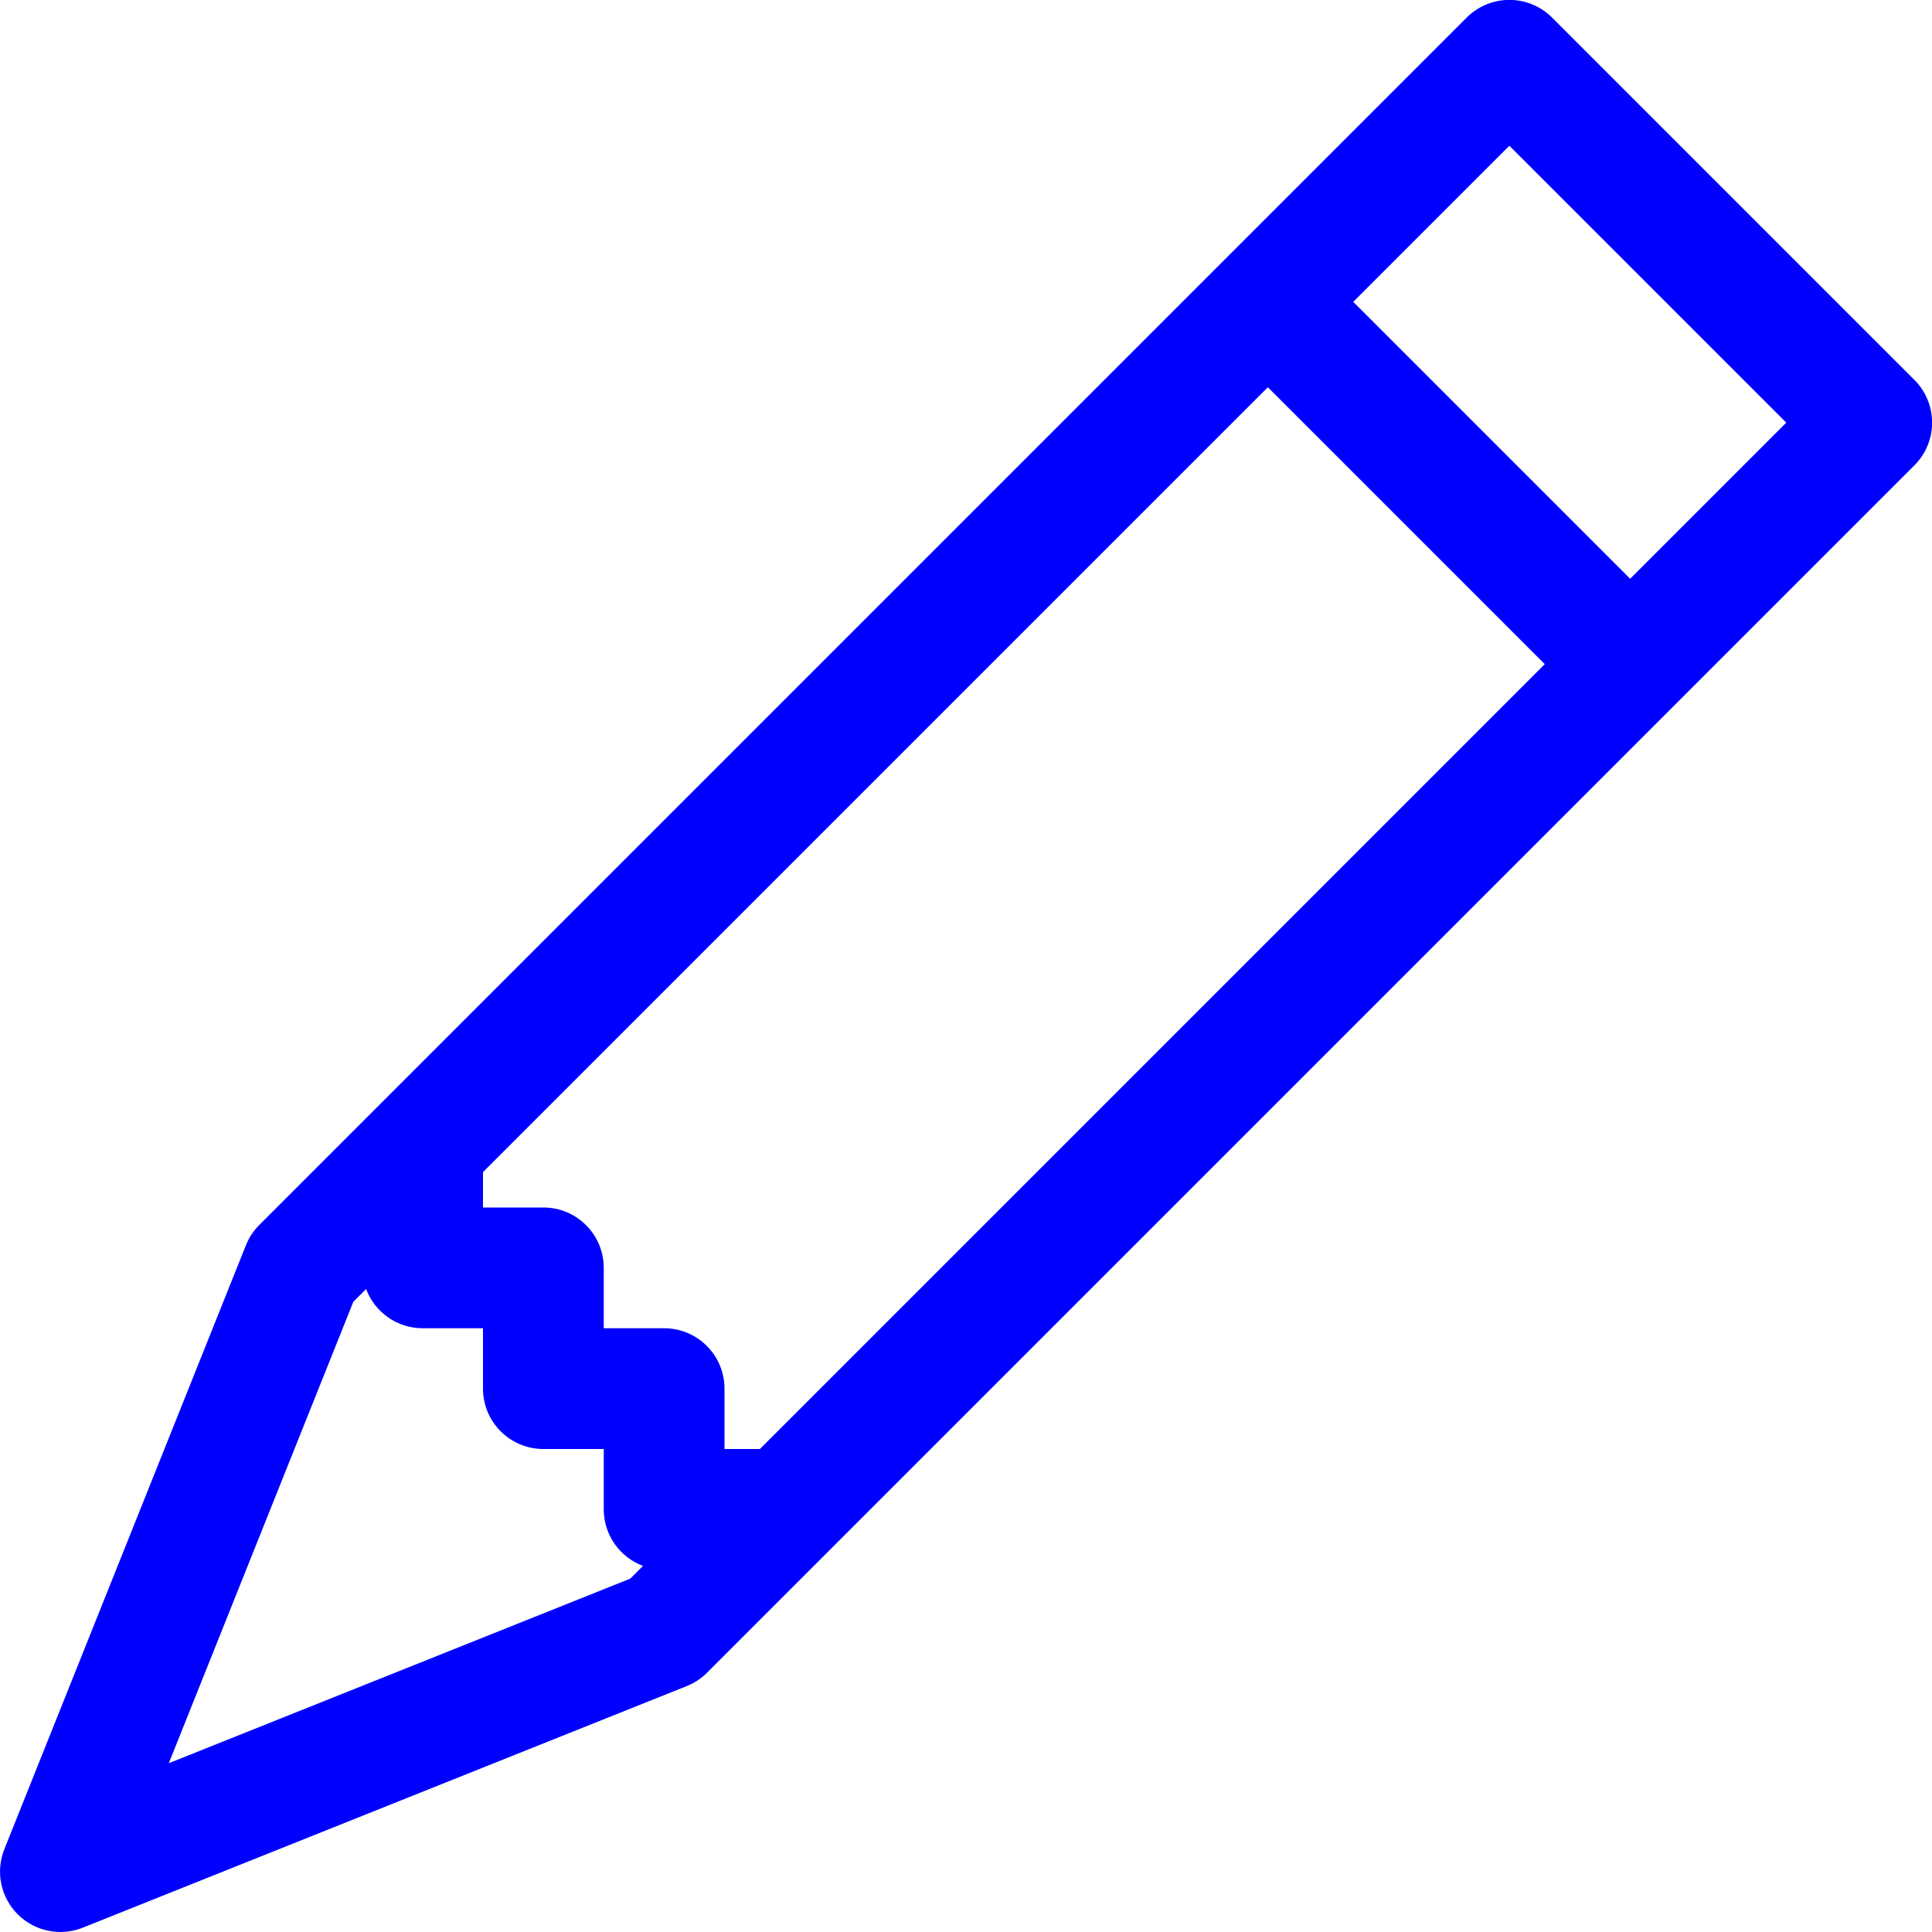
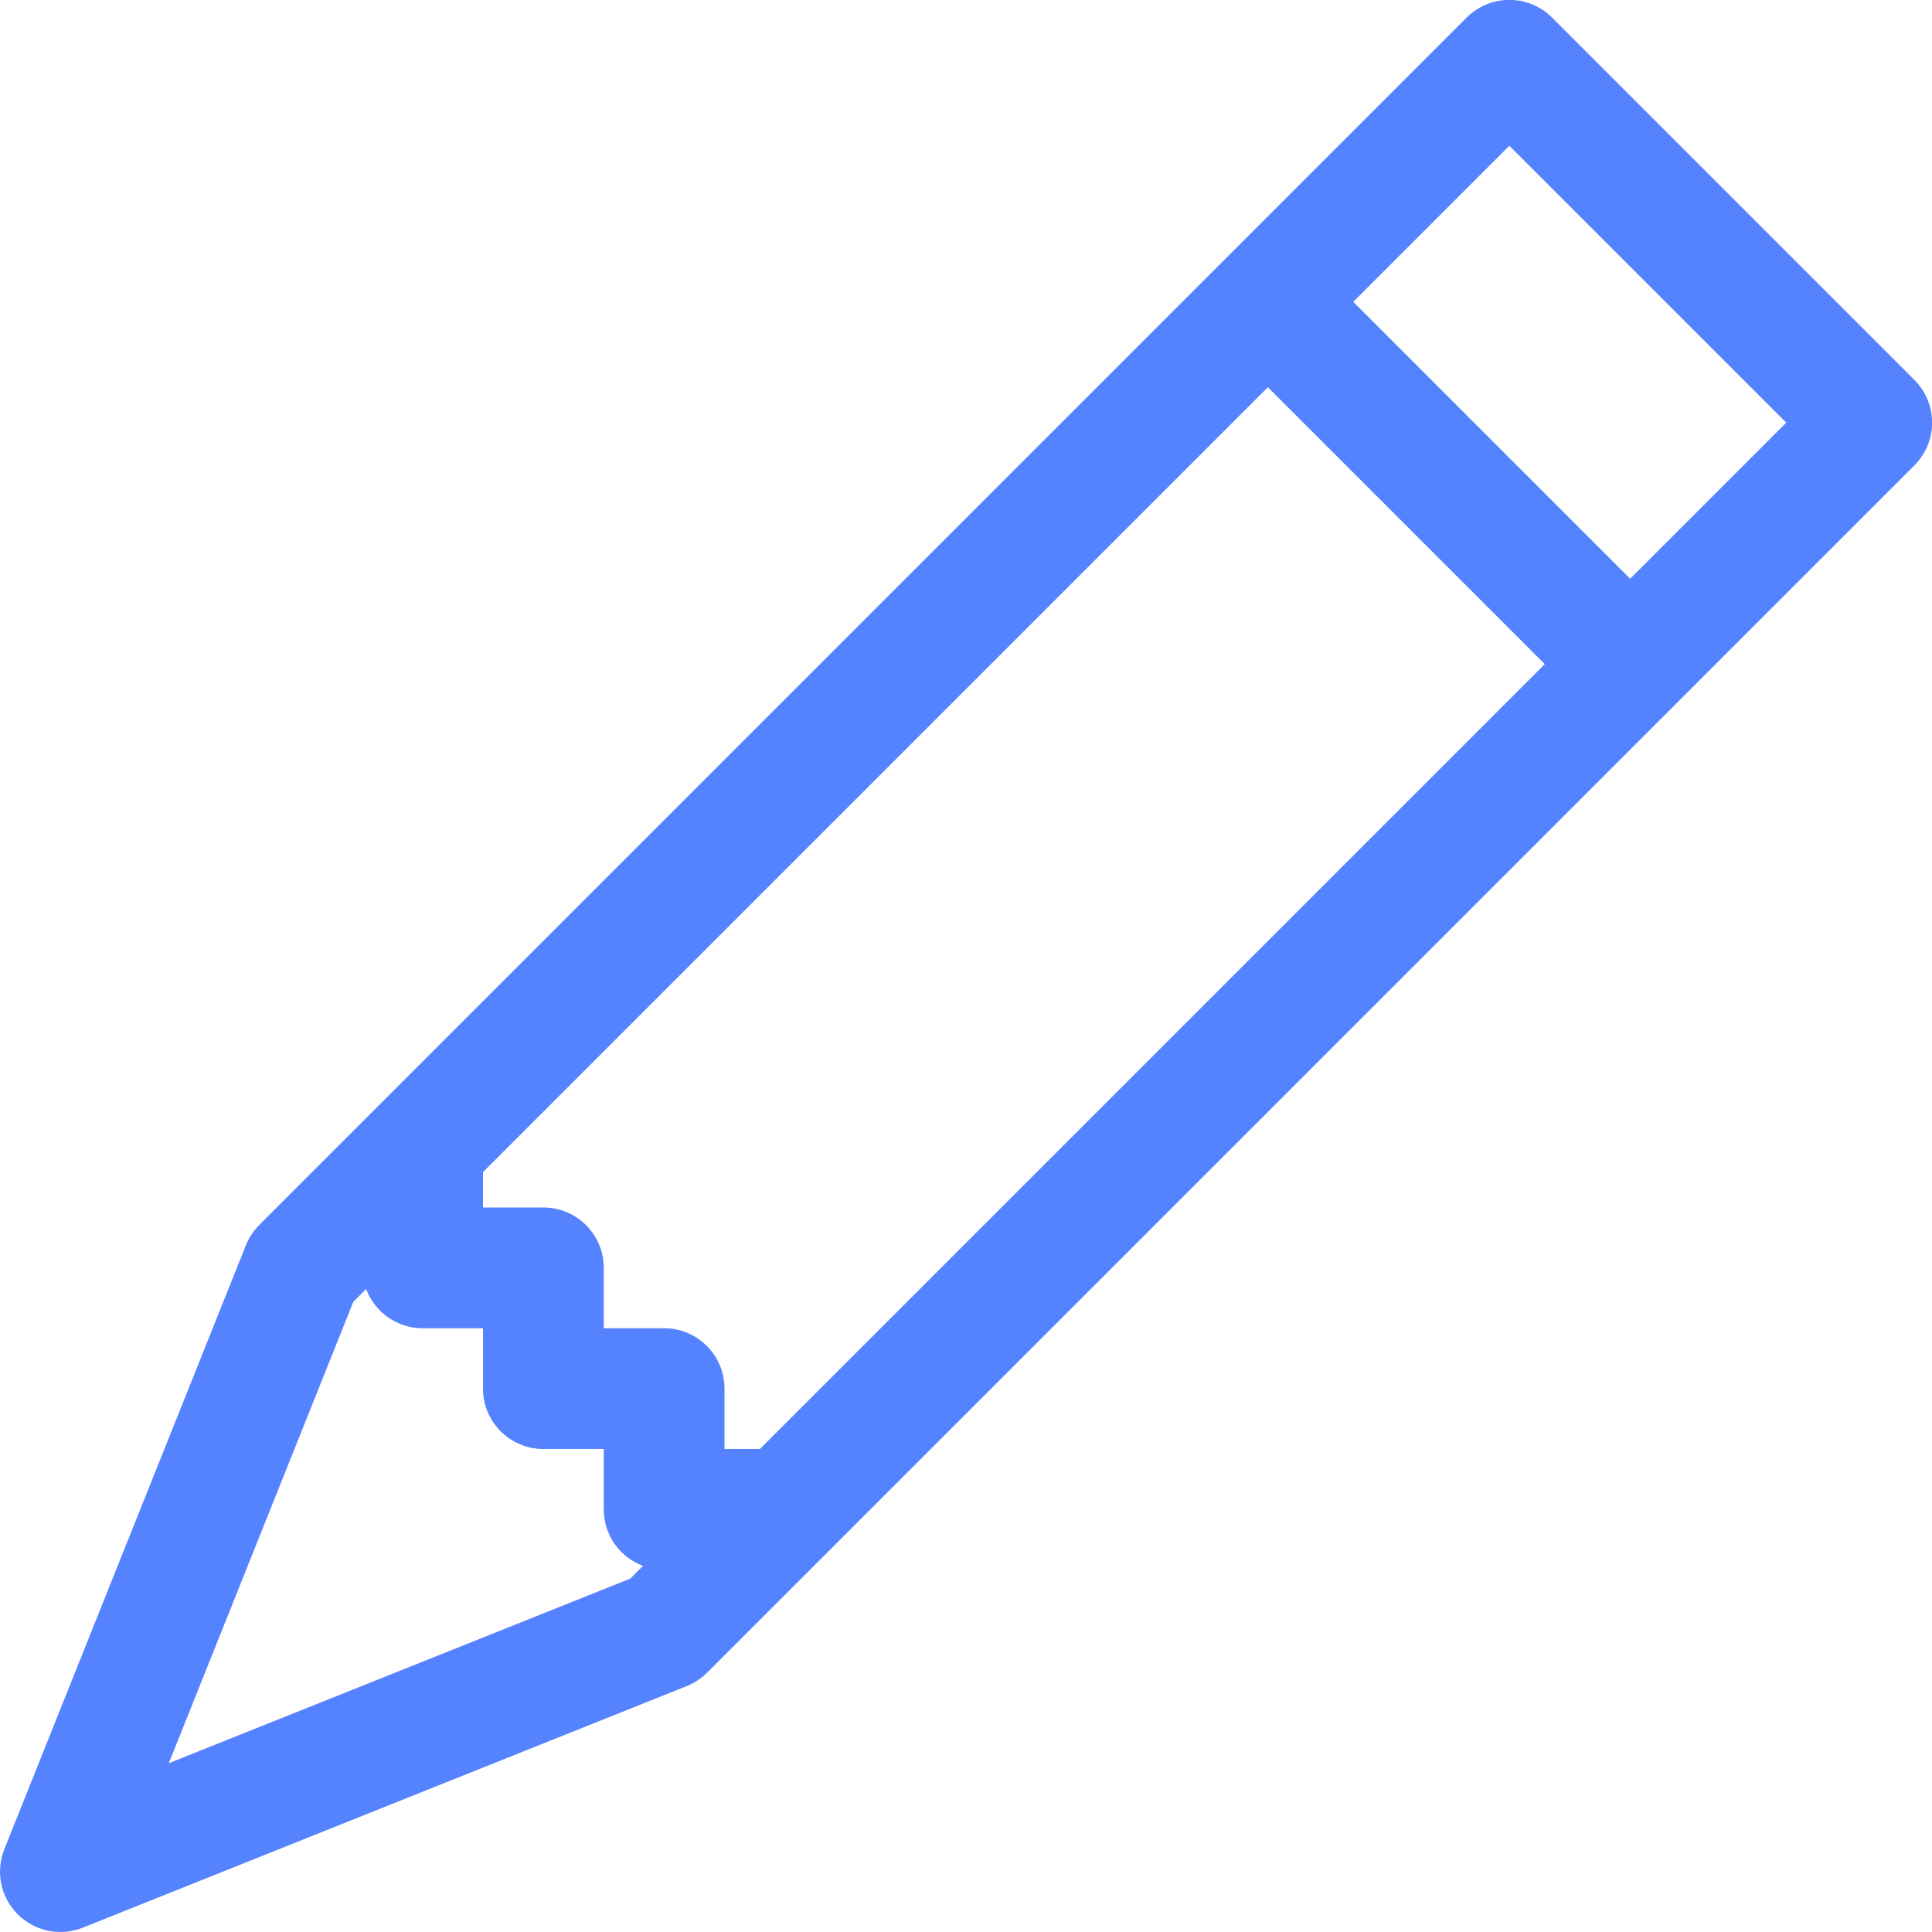
- <svg xmlns="http://www.w3.org/2000/svg" width="16" height="16" fill="blue" class="bi bi-pencil" viewBox="0 0 16 16">
+ <svg xmlns="http://www.w3.org/2000/svg" width="16" height="16" fill="#5582ff" class="bi bi-pencil" viewBox="0 0 16 16">
  <path d="M12.146.146a.5.5 0 0 1 .708 0l3 3a.5.5 0 0 1 0 .708l-10 10a.5.5 0 0 1-.168.11l-5 2a.5.5 0 0 1-.65-.65l2-5a.5.5 0 0 1 .11-.168zM11.207 2.5 13.5 4.793 14.793 3.5 12.5 1.207zm1.586 3L10.5 3.207 4 9.707V10h.5a.5.5 0 0 1 .5.5v.5h.5a.5.5 0 0 1 .5.5v.5h.293zm-9.761 5.175-.106.106-1.528 3.821 3.821-1.528.106-.106A.5.5 0 0 1 5 12.5V12h-.5a.5.5 0 0 1-.5-.5V11h-.5a.5.5 0 0 1-.468-.325" />
</svg>
